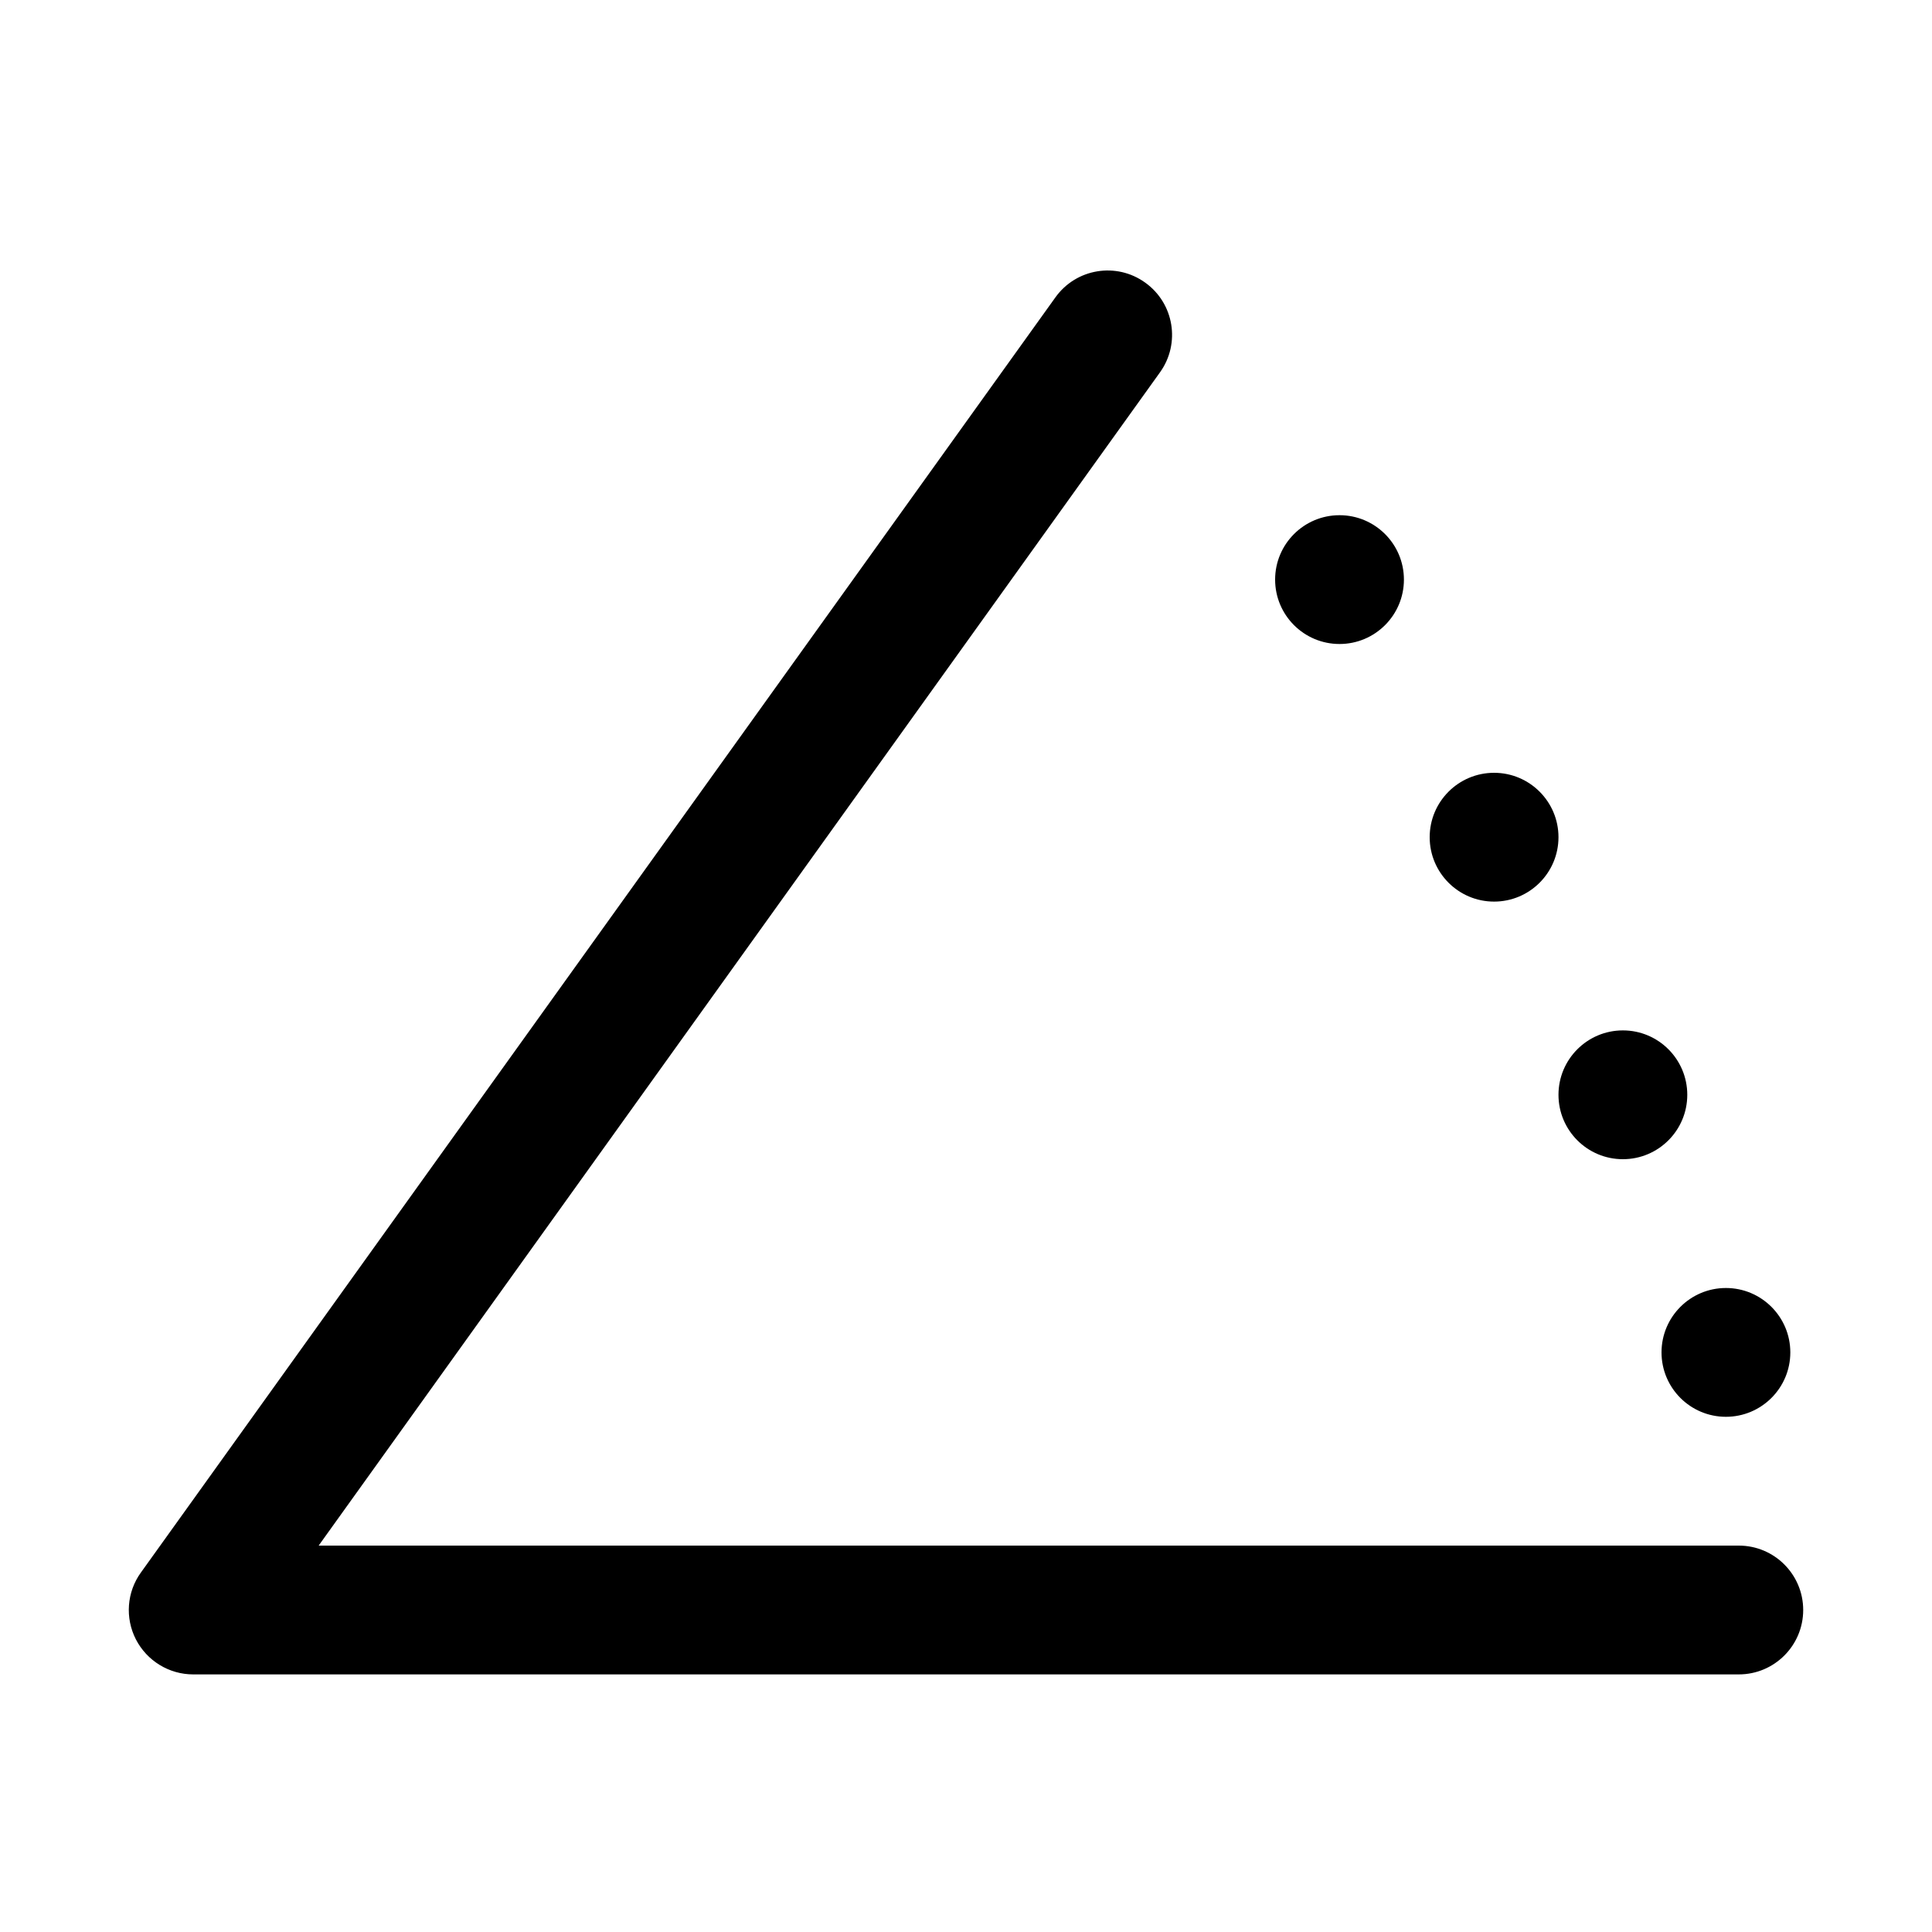
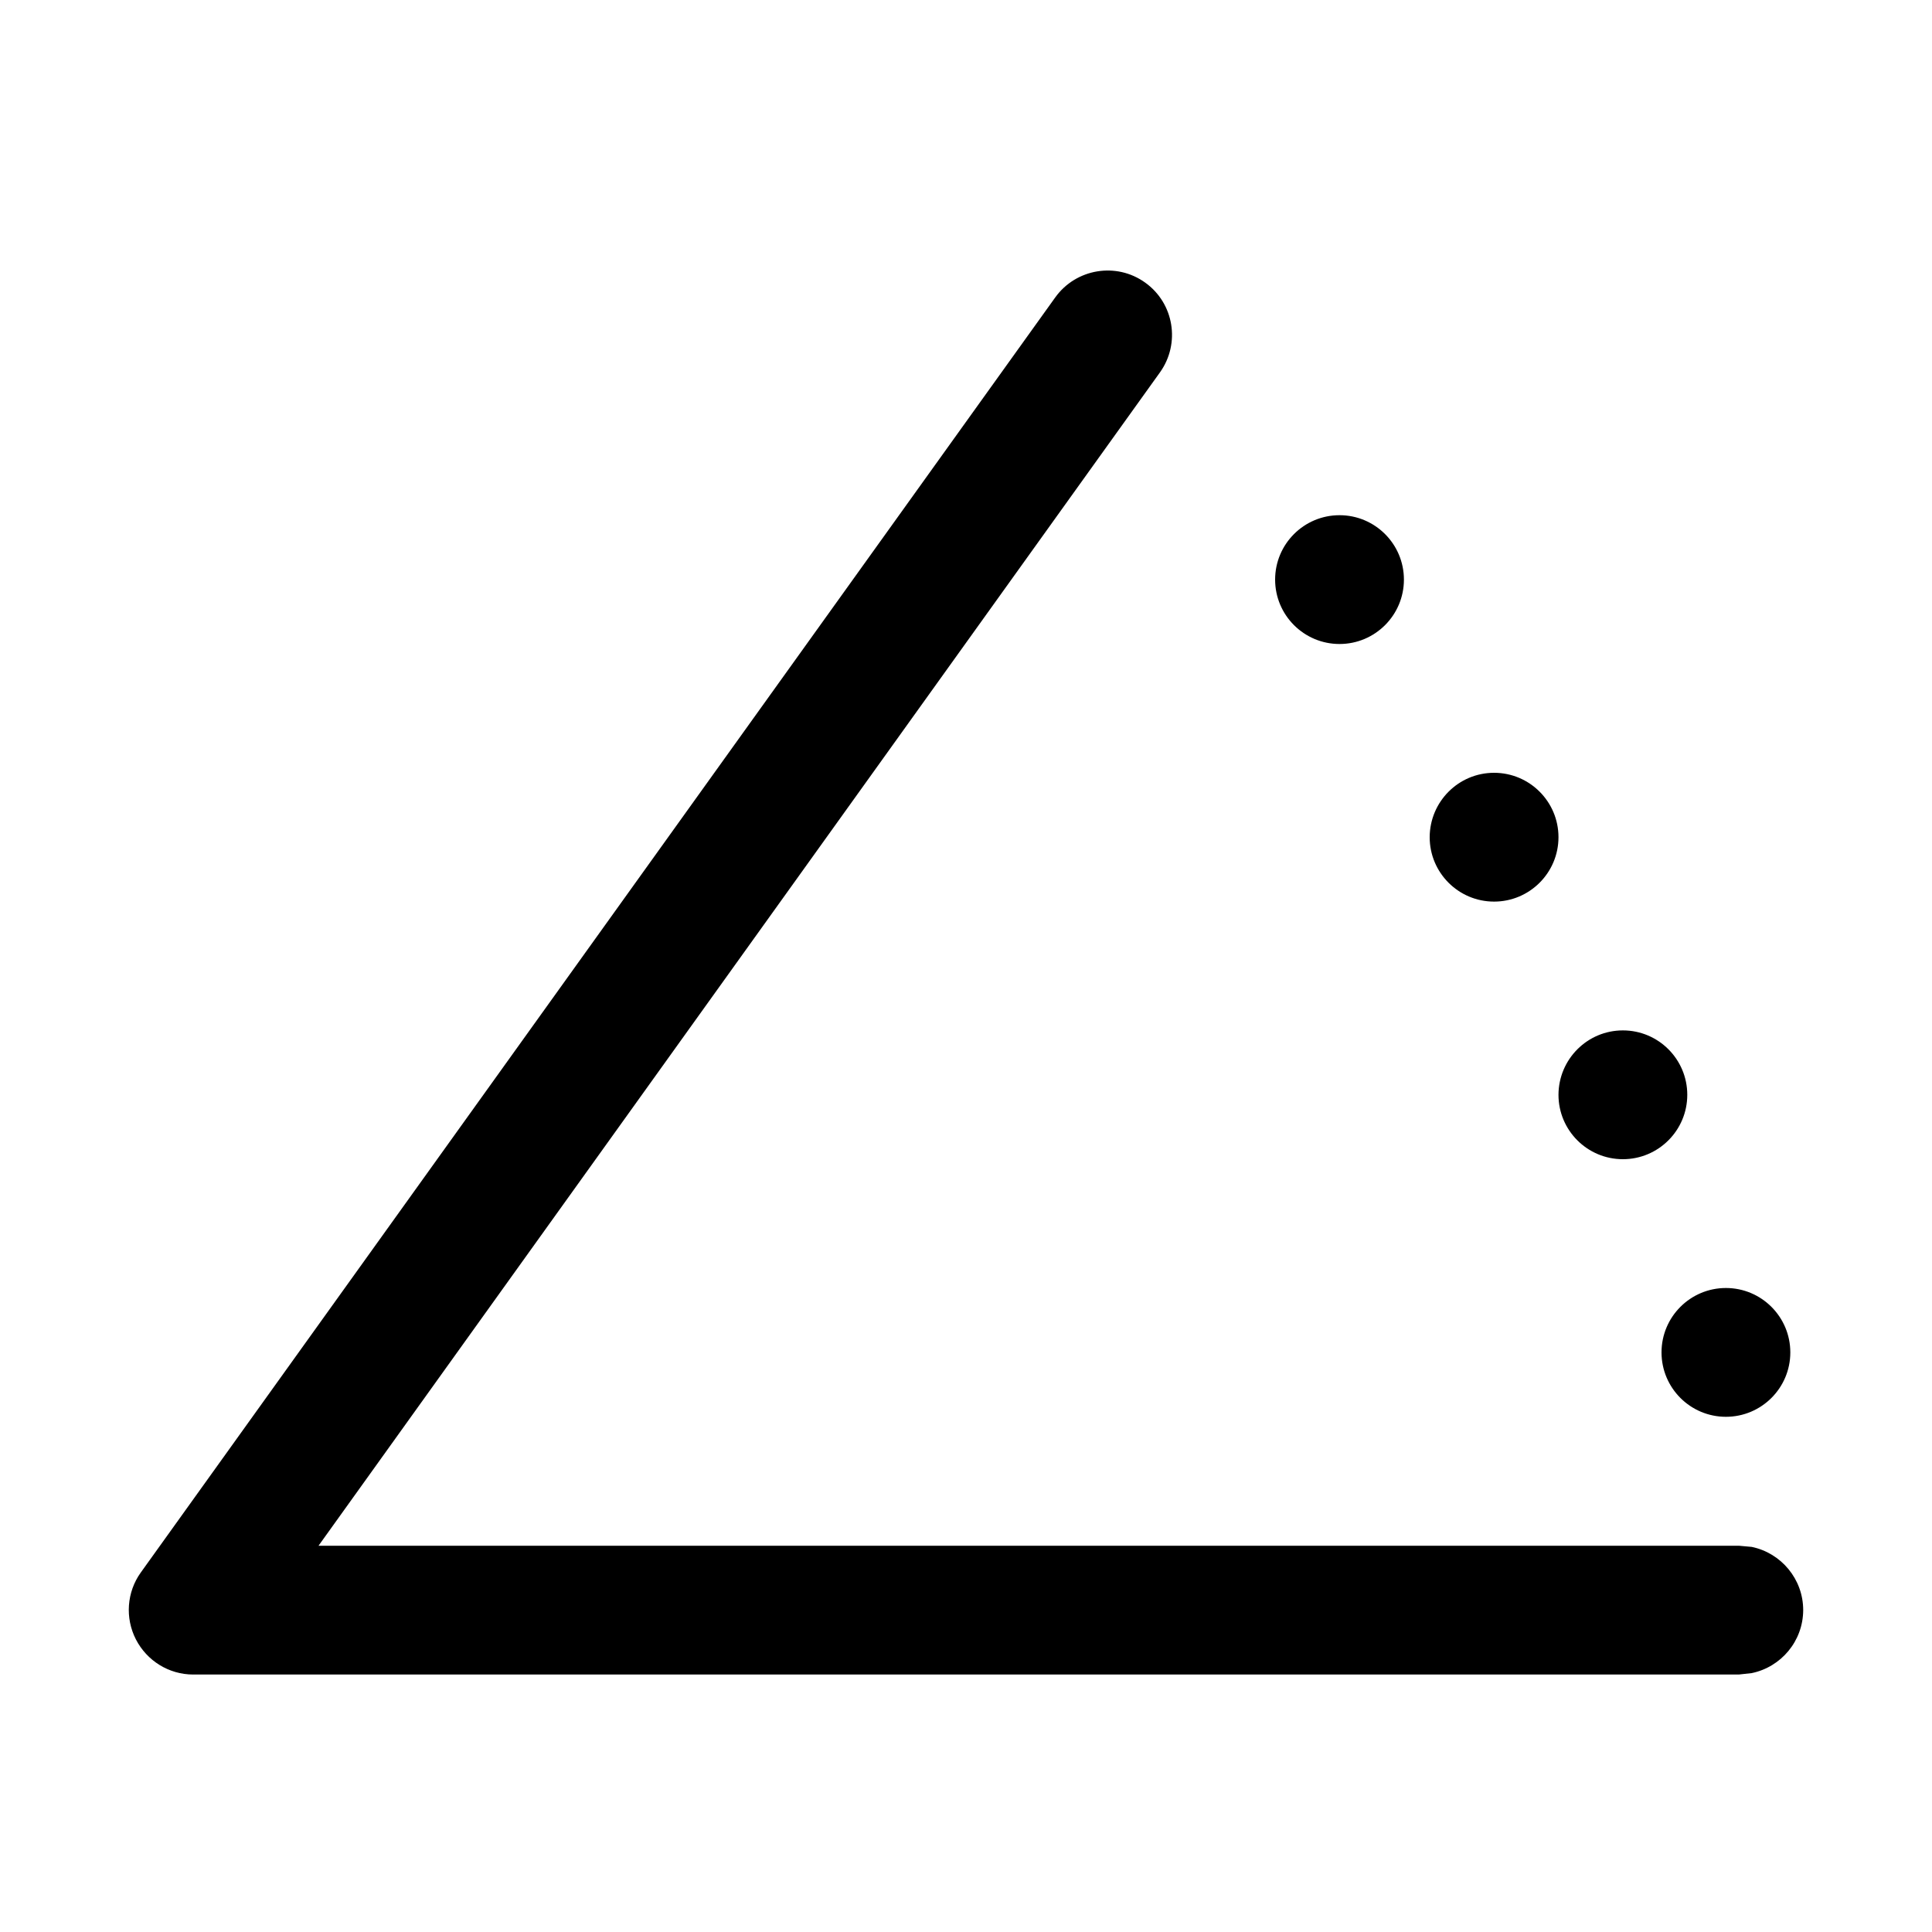
<svg xmlns="http://www.w3.org/2000/svg" width="15" height="15" viewBox="0 0 15 15" fill="none">
-   <path fill-rule="evenodd" clip-rule="evenodd" d="M8.891 2.194C9.116 2.355 9.167 2.667 9.006 2.891L2.474 12H13.5C13.776 12 14 12.224 14 12.5C14 12.776 13.776 13 13.5 13H1.5C1.313 13 1.141 12.895 1.055 12.728C0.97 12.562 0.984 12.361 1.094 12.209L8.194 2.309C8.355 2.084 8.667 2.033 8.891 2.194ZM11.1 6.5C11.1 6.224 11.324 6 11.6 6C11.876 6 12.1 6.224 12.1 6.5C12.1 6.776 11.876 7 11.6 7C11.324 7 11.1 6.776 11.1 6.5ZM10.4 4C10.124 4 9.9 4.224 9.9 4.5C9.9 4.776 10.124 5 10.4 5C10.676 5 10.9 4.776 10.9 4.5C10.9 4.224 10.676 4 10.4 4ZM12.1 8.5C12.1 8.224 12.324 8 12.6 8C12.876 8 13.1 8.224 13.1 8.5C13.1 8.776 12.876 9 12.6 9C12.324 9 12.1 8.776 12.1 8.5ZM13.4 10C13.124 10 12.9 10.224 12.9 10.5C12.9 10.776 13.124 11 13.4 11C13.676 11 13.9 10.776 13.9 10.5C13.9 10.224 13.676 10 13.4 10Z" fill="currentColor" />
+   <path d="M8.193 2.309C8.354 2.085 8.667 2.033 8.891 2.194C9.116 2.355 9.166 2.667 9.006 2.891L2.473 12.001H13.5L13.6 12.01C13.828 12.057 14 12.259 14 12.501C13.999 12.742 13.828 12.943 13.6 12.99L13.5 13.001H1.5C1.312 13.001 1.141 12.895 1.055 12.728C0.97 12.562 0.984 12.361 1.093 12.209L8.193 2.309ZM13.4 10C13.676 10 13.9 10.224 13.9 10.5C13.9 10.776 13.676 11 13.4 11C13.124 11 12.9 10.776 12.9 10.5C12.9 10.224 13.124 10 13.4 10ZM12.6 8C12.876 8 13.1 8.224 13.1 8.5C13.1 8.776 12.876 9 12.6 9C12.324 9 12.1 8.776 12.1 8.5C12.101 8.224 12.324 8 12.6 8ZM11.6 6C11.876 6 12.1 6.224 12.1 6.5C12.1 6.776 11.876 7 11.6 7C11.324 7 11.1 6.776 11.1 6.5C11.101 6.224 11.324 6 11.6 6ZM10.4 4C10.676 4 10.9 4.224 10.9 4.5C10.9 4.776 10.676 5 10.4 5C10.124 5 9.9 4.776 9.9 4.5C9.9 4.224 10.124 4 10.4 4Z" fill="black" />
</svg>
